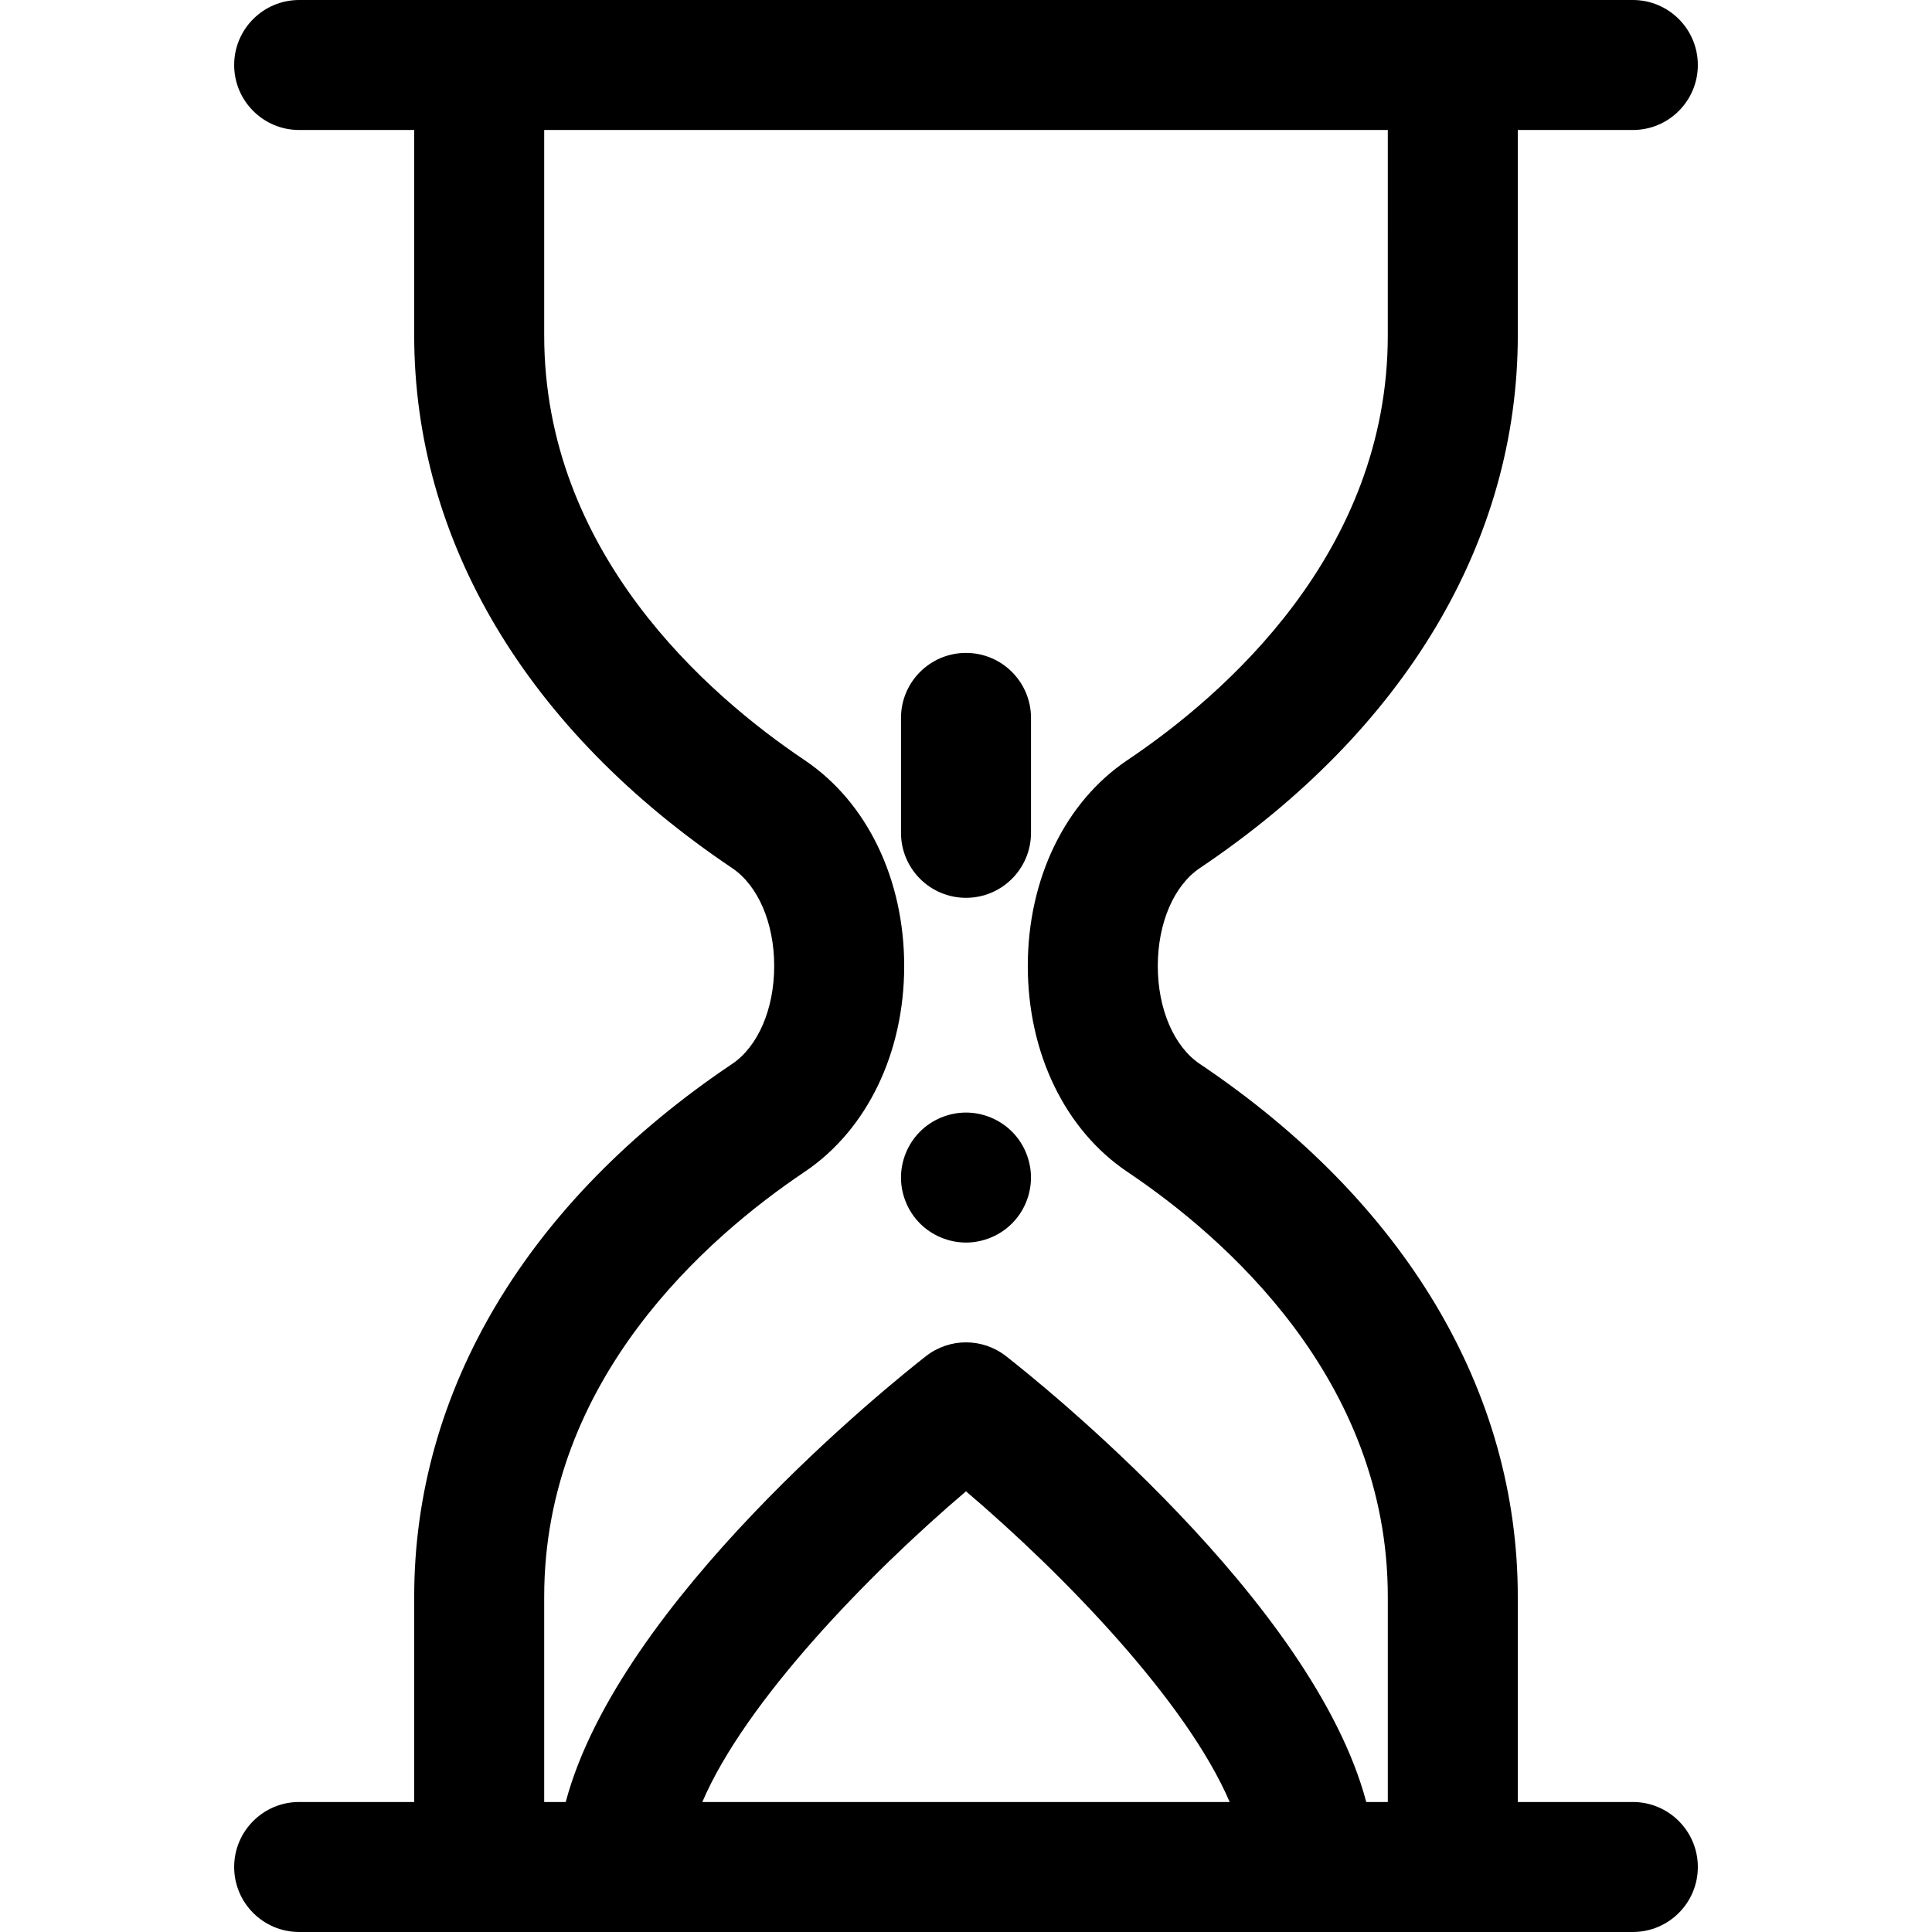
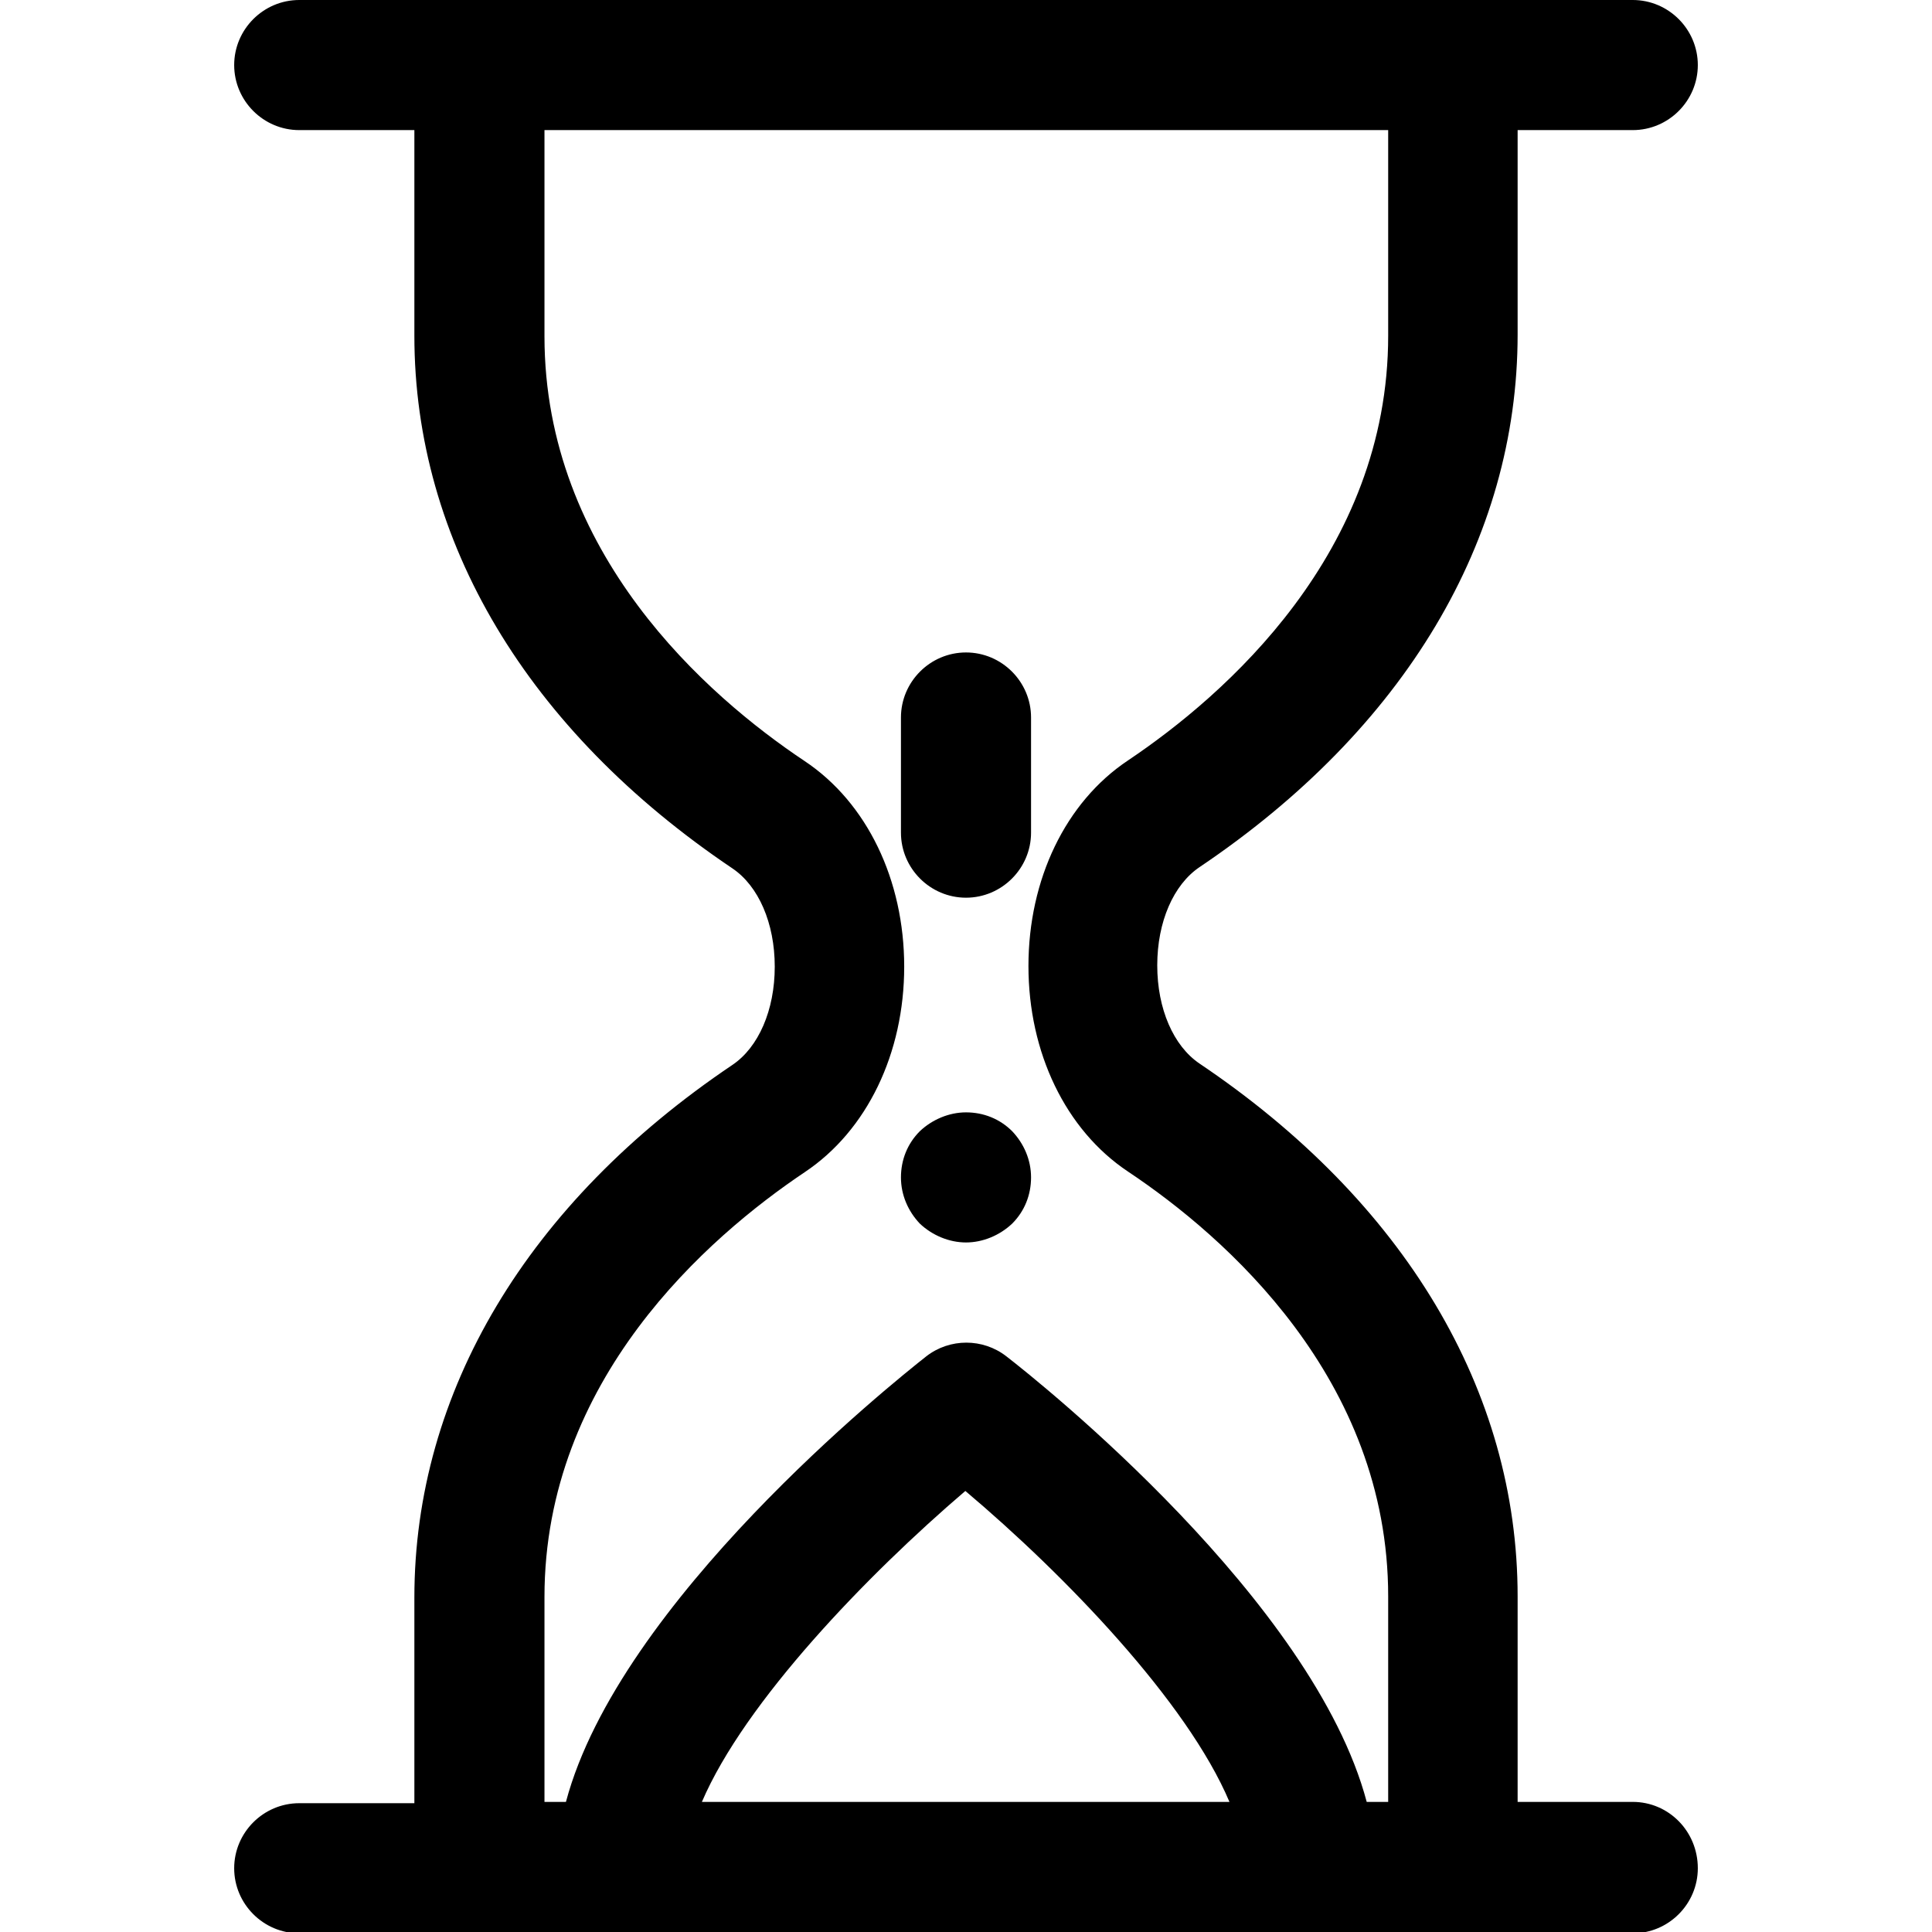
- <svg xmlns="http://www.w3.org/2000/svg" version="1.1" id="Capa_1" x="0px" y="0px" viewBox="0 0 297 297" style="enable-background:new 0 0 297 297;" xml:space="preserve">
-   <path d="M251.01,277.015h-17.683l-0.002-31.558c0-31.639-17.358-60.726-48.876-81.901c-3.988-2.682-6.466-8.45-6.466-15.055  s2.478-12.373,6.464-15.053c31.52-21.178,48.878-50.264,48.88-81.904V19.985h17.683c5.518,0,9.992-4.475,9.992-9.993  c0-5.518-4.475-9.992-9.992-9.992H45.99c-5.518,0-9.992,4.475-9.992,9.992c0,5.519,4.475,9.993,9.992,9.993h17.683v31.558  c0,31.642,17.357,60.728,48.875,81.903c3.989,2.681,6.467,8.448,6.467,15.054s-2.478,12.373-6.466,15.053  c-31.519,21.177-48.876,50.263-48.876,81.903v31.558H45.99c-5.518,0-9.992,4.475-9.992,9.993c0,5.519,4.475,9.992,9.992,9.992  h205.02c5.518,0,9.992-4.474,9.992-9.992C261.002,281.489,256.527,277.015,251.01,277.015z M83.657,245.456  c0-33.425,25.085-55.269,40.038-65.314c9.583-6.441,15.304-18.269,15.304-31.642s-5.721-25.2-15.305-31.642  c-14.952-10.046-40.037-31.89-40.037-65.315V19.985h129.686l-0.002,31.558c0,33.424-25.086,55.269-40.041,65.317  c-9.581,6.441-15.301,18.269-15.301,31.64s5.72,25.198,15.303,31.642c14.953,10.047,40.039,31.892,40.041,65.314v31.558h-3.312  c-8.215-30.879-50.138-64.441-55.377-68.537c-3.616-2.828-8.694-2.826-12.309,0c-5.239,4.095-47.163,37.658-55.378,68.537h-3.311  V245.456z M189.033,277.015h-81.067c6.584-15.391,25.383-34.873,40.534-47.76C163.652,242.142,182.45,261.624,189.033,277.015z" />
-   <path d="M148.497,191.014c2.628,0,5.206-1.069,7.064-2.928c1.868-1.858,2.928-4.437,2.928-7.064s-1.06-5.206-2.928-7.065  c-1.858-1.857-4.436-2.927-7.064-2.927c-2.628,0-5.206,1.069-7.064,2.927c-1.859,1.859-2.928,4.438-2.928,7.065  s1.068,5.206,2.928,7.064C143.291,189.944,145.869,191.014,148.497,191.014z" />
-   <path d="M148.5,138.019c5.519,0,9.992-4.474,9.992-9.992v-17.664c0-5.518-4.474-9.993-9.992-9.993s-9.992,4.475-9.992,9.993v17.664  C138.508,133.545,142.981,138.019,148.5,138.019z" />
+ <svg xmlns="http://www.w3.org/2000/svg" version="1.1" x="0" y="0" viewBox="0 0 297 297" xml:space="preserve">
+   <path d="M251 277h-17.7l0-31.6c0-31.6-17.4-60.7-48.9-81.9 -4-2.7-6.5-8.4-6.5-15.1s2.5-12.4 6.5-15.1c31.5-21.2 48.9-50.3 48.9-81.9V20h17.7c5.5 0 10-4.5 10-10 0-5.5-4.5-10-10-10H46c-5.5 0-10 4.5-10 10 0 5.5 4.5 10 10 10h17.7v31.6c0 31.6 17.4 60.7 48.9 81.9 4 2.7 6.5 8.4 6.5 15.1s-2.5 12.4-6.5 15.1c-31.5 21.2-48.9 50.3-48.9 81.9v31.6H46c-5.5 0-10 4.5-10 10 0 5.5 4.5 10 10 10h205c5.5 0 10-4.5 10-10C261 281.5 256.5 277 251 277zM83.7 245.5c0-33.4 25.1-55.3 40-65.3 9.6-6.4 15.3-18.3 15.3-31.6s-5.7-25.2-15.3-31.6c-15-10-40-31.9-40-65.3V20h129.7l0 31.6c0 33.4-25.1 55.3-40 65.3 -9.6 6.4-15.3 18.3-15.3 31.6s5.7 25.2 15.3 31.6c15 10 40 31.9 40 65.3v31.6h-3.3c-8.2-30.9-50.1-64.4-55.4-68.5 -3.6-2.8-8.7-2.8-12.3 0 -5.2 4.1-47.2 37.7-55.4 68.5h-3.3V245.5zM189 277h-81.1c6.6-15.4 25.4-34.9 40.5-47.8C163.7 242.1 182.5 261.6 189 277zM148.5 191c2.6 0 5.2-1.1 7.1-2.9 1.9-1.9 2.9-4.4 2.9-7.1s-1.1-5.2-2.9-7.1c-1.9-1.9-4.4-2.9-7.1-2.9 -2.6 0-5.2 1.1-7.1 2.9 -1.9 1.9-2.9 4.4-2.9 7.1s1.1 5.2 2.9 7.1C143.3 189.9 145.9 191 148.5 191zM148.5 138c5.5 0 10-4.5 10-10v-17.7c0-5.5-4.5-10-10-10s-10 4.5-10 10v17.7C138.5 133.5 143 138 148.5 138z" />
</svg>
